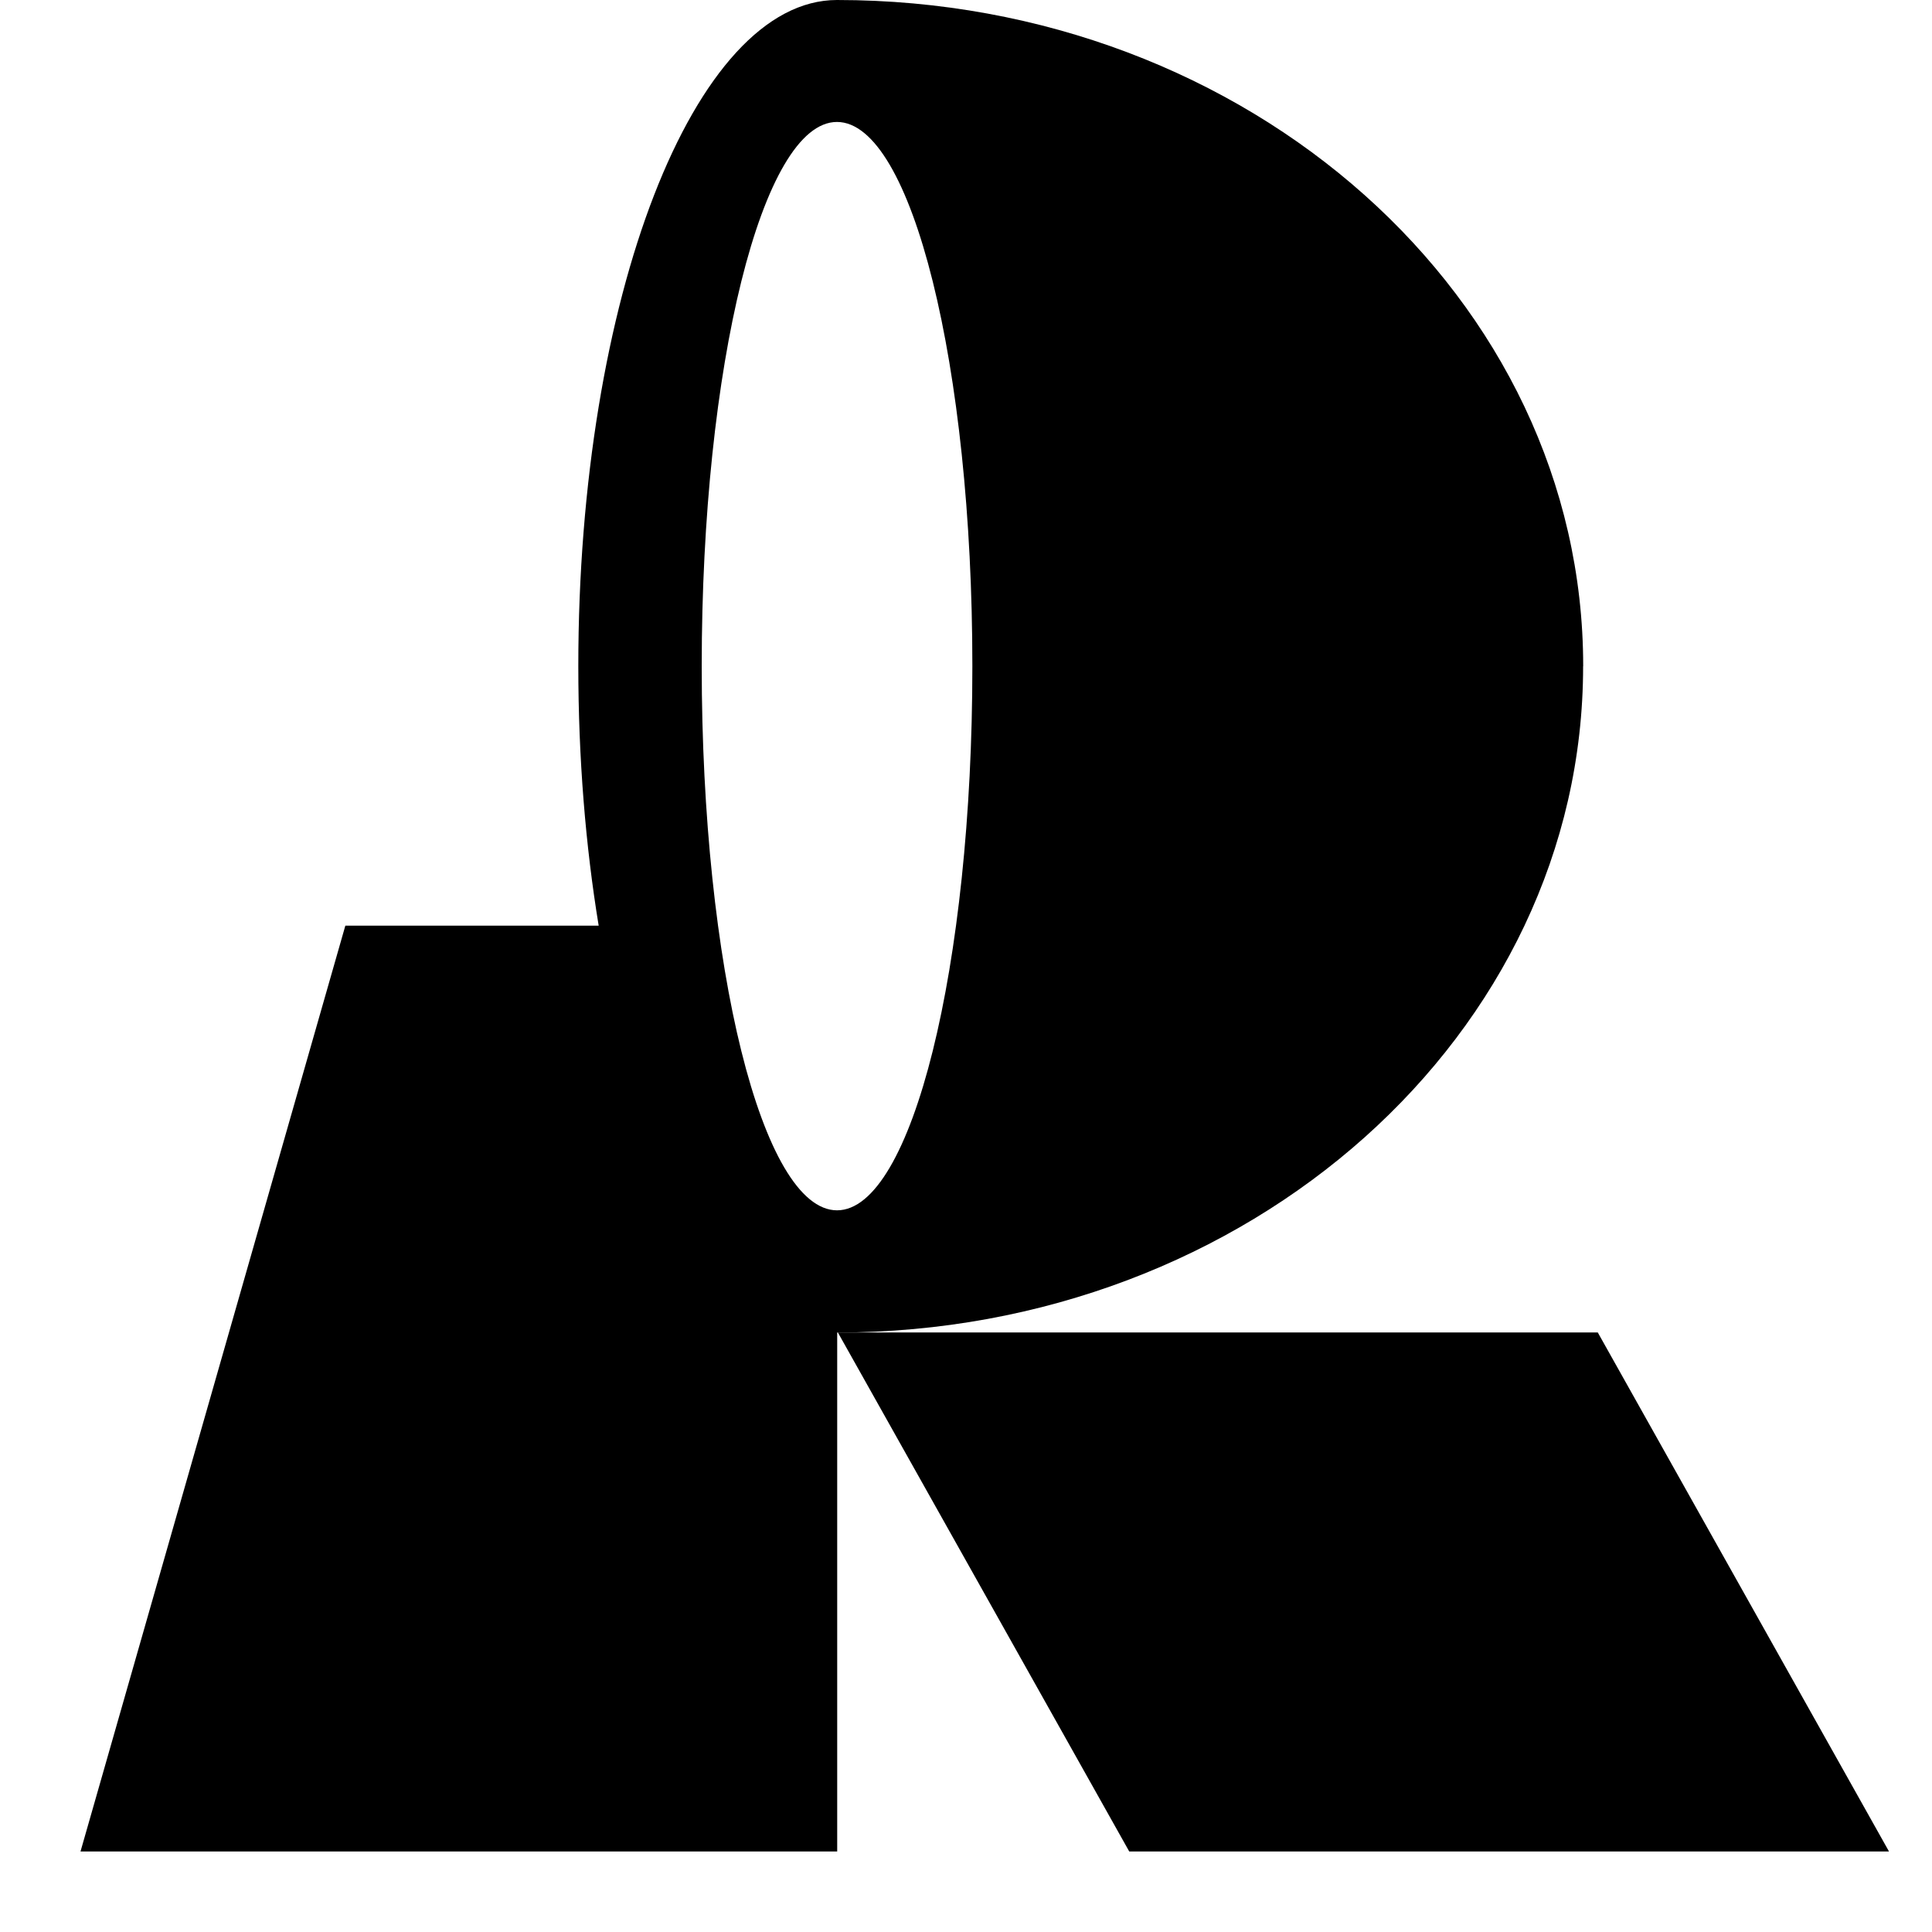
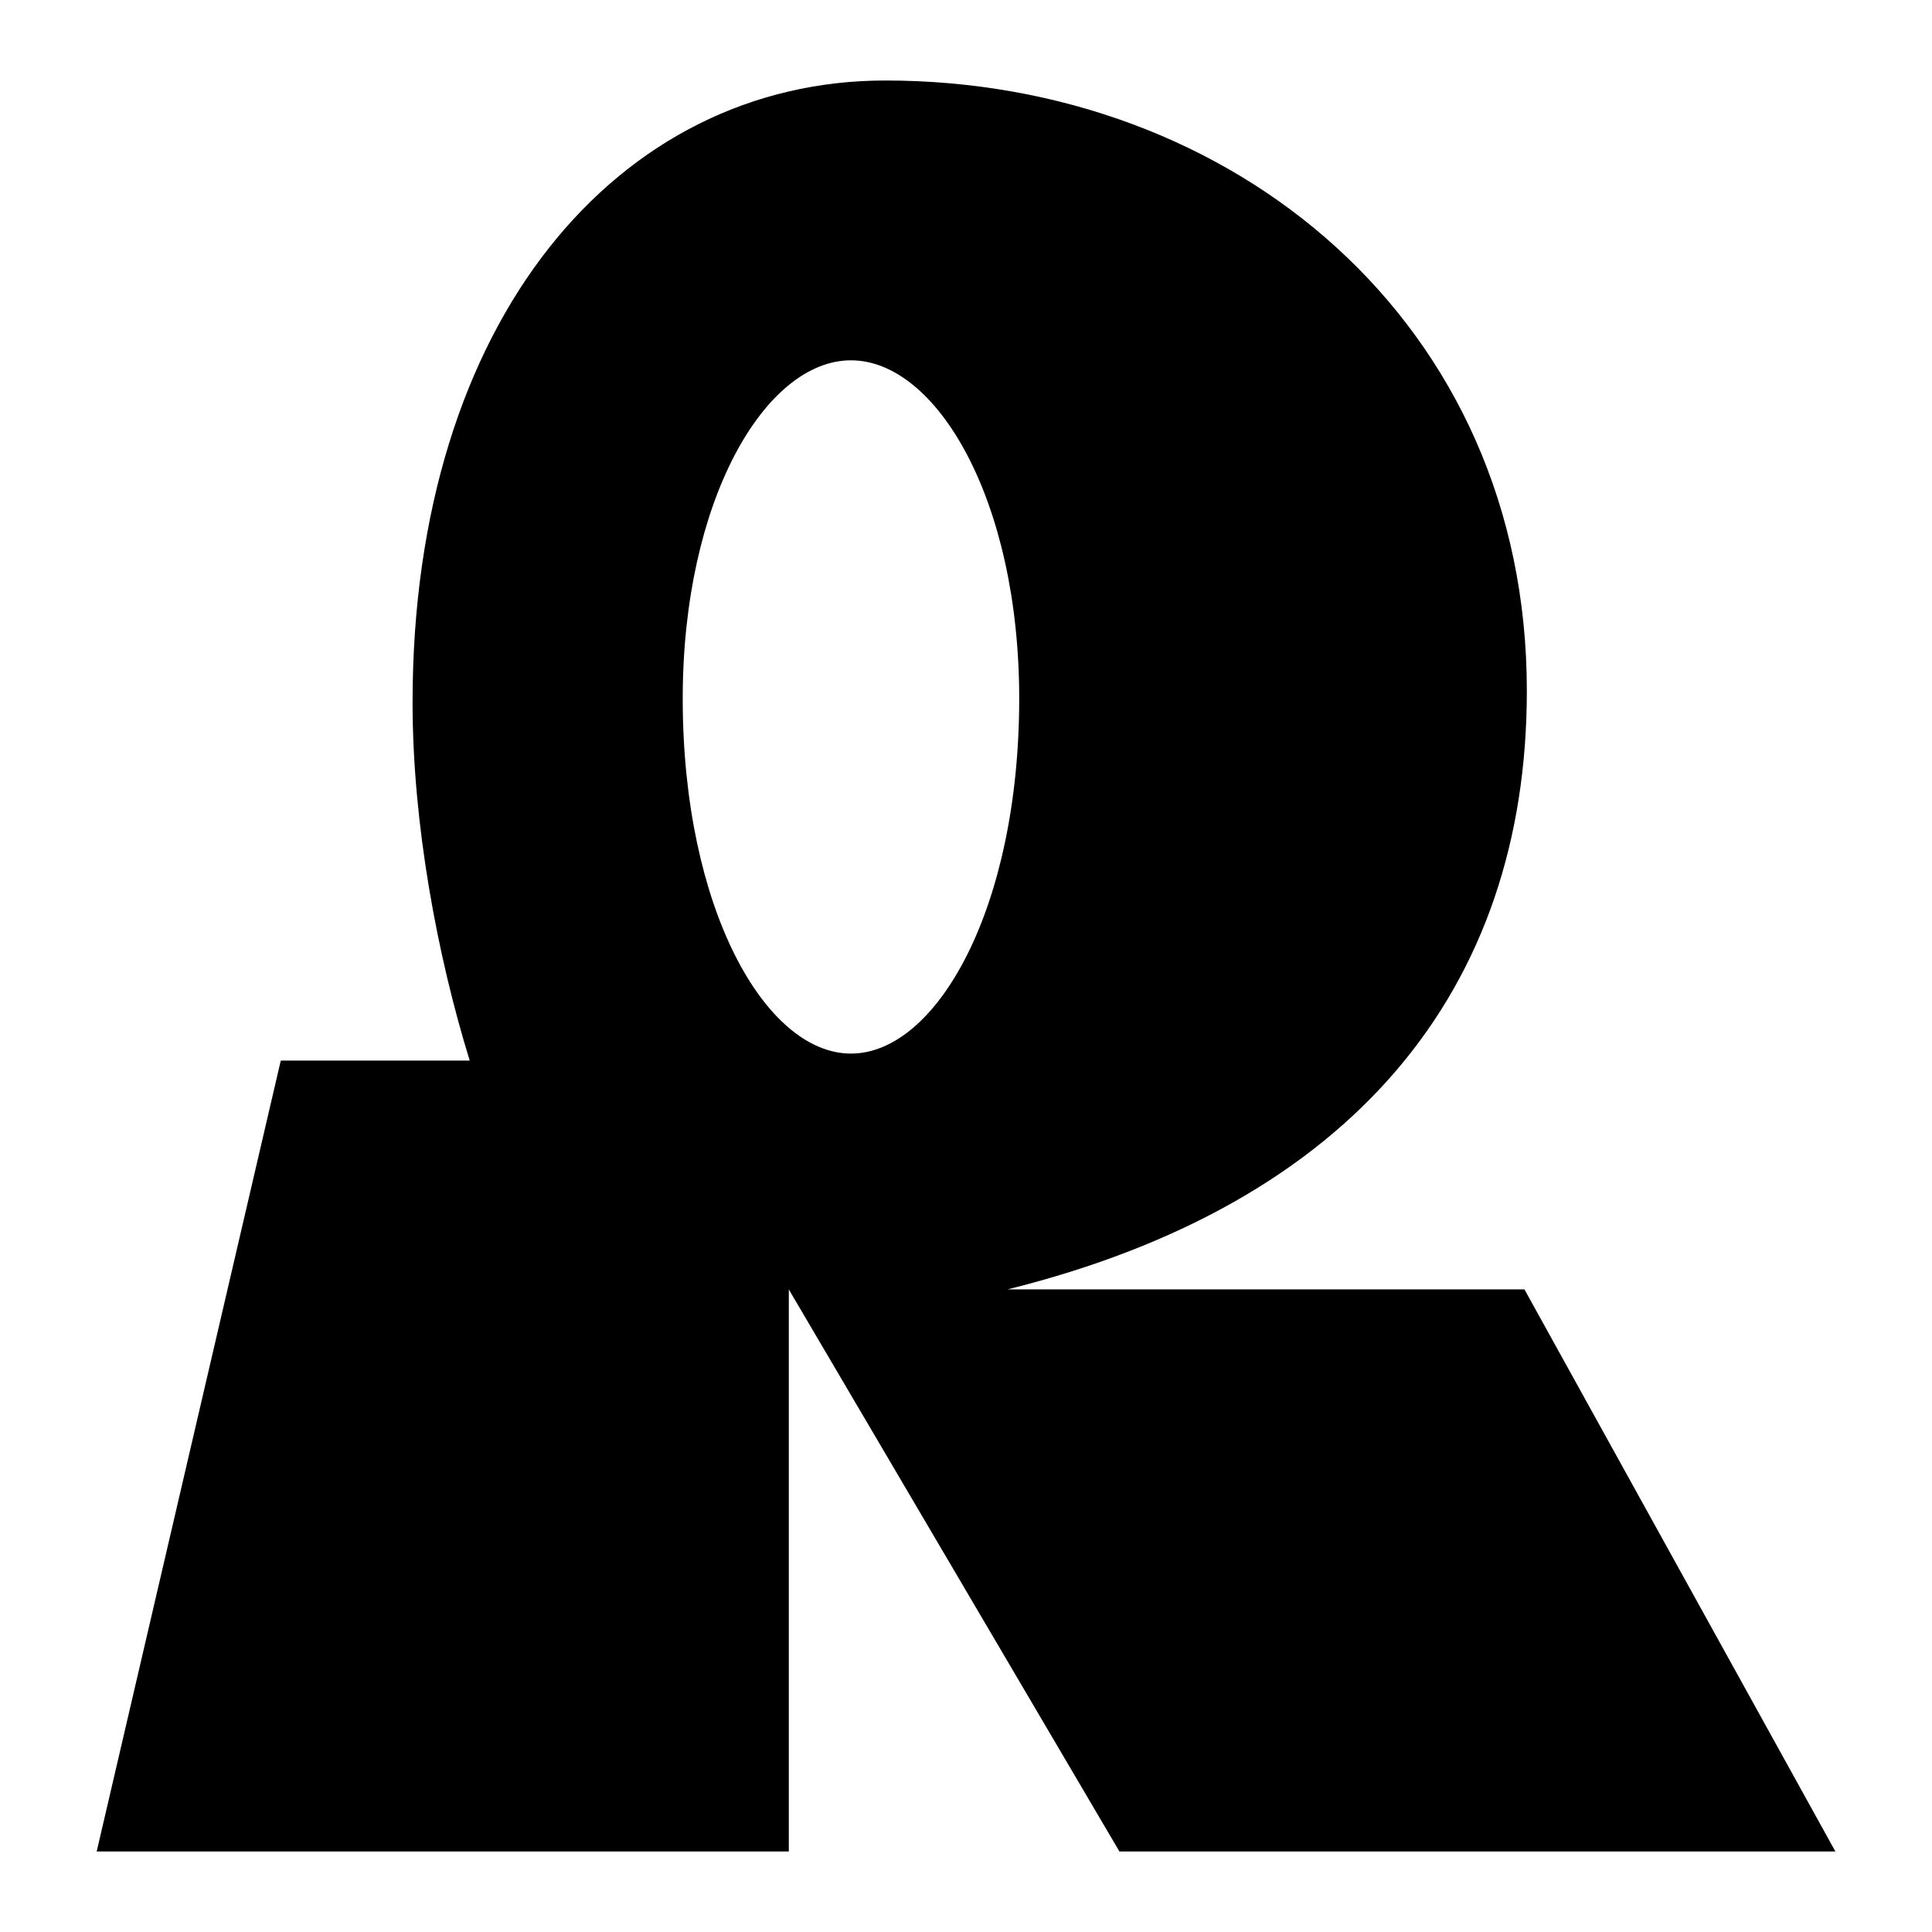
<svg xmlns="http://www.w3.org/2000/svg" fill="currentColor" fill-rule="evenodd" height="1em" style="flex:none;line-height:1" viewBox="0 0 24 24" width="1em">
-   <path d="M19.667 8.275c0-4.57-4.15-8.275-9.27-8.275-1.774 0-3.213 3.705-3.213 8.275 0 1.143.09 2.233.253 3.224H4.29L1 23h9.4v-6.447c5.117 0 9.266-3.707 9.266-8.275l.001-.002zm-9.27-6.76c.93 0 1.682 3.028 1.682 6.76 0 3.733-.752 6.76-1.681 6.76-.93 0-1.681-3.027-1.681-6.76 0-3.732.752-6.76 1.68-6.76z" />
-   <path d="M19.848 16.552h-9.44L14.028 23h9.438l-3.618-6.448z" />
+   <path d="M18.937 16.017h-6.42c4.293-1.067 6.45-3.727 6.45-7.435C18.968 4.01 15.322 1 10.997 1 7.69 1 5.125 3.966 5.125 8.725c0 1.514.309 3.152.71 4.45H3.488L1.201 23h8.598v-6.982L13.906 23H22.8zm-8.366-2.929c-1.064 0-2.09-1.806-2.09-4.41 0-2.465 1.026-4.202 2.09-4.202s2.09 1.736 2.09 4.202c0 2.604-1.026 4.41-2.09 4.41" />
</svg>
